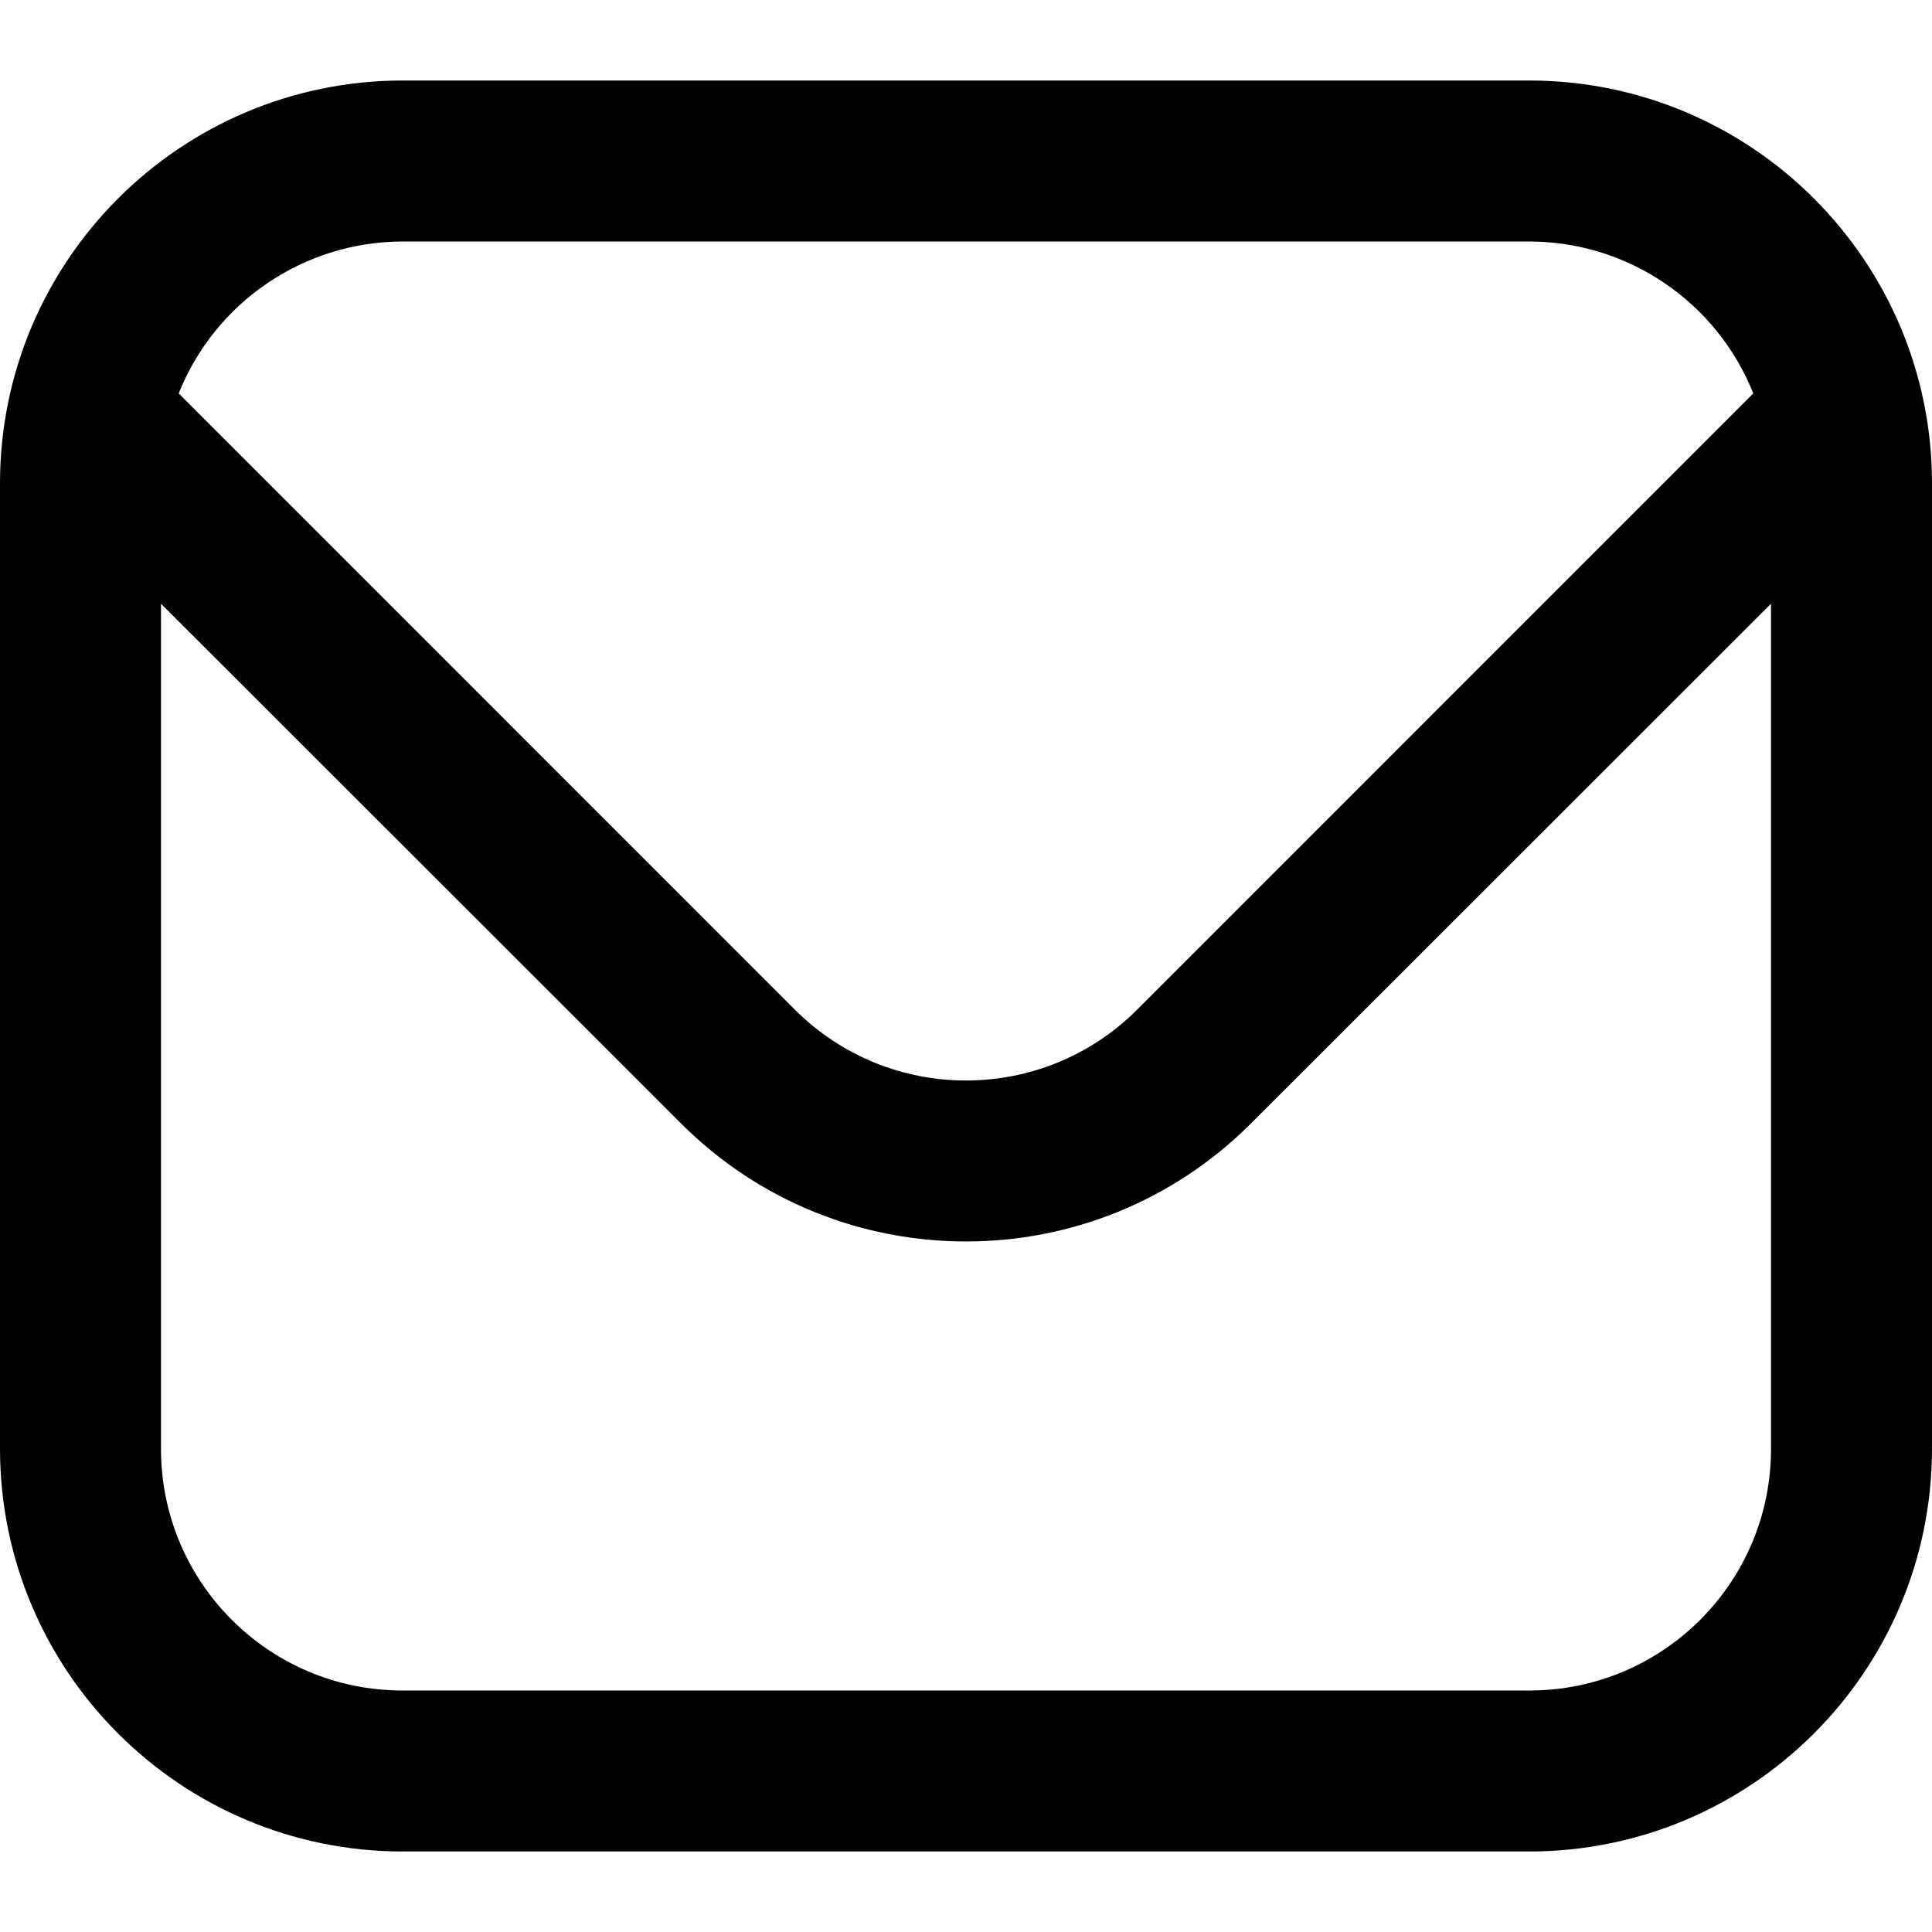
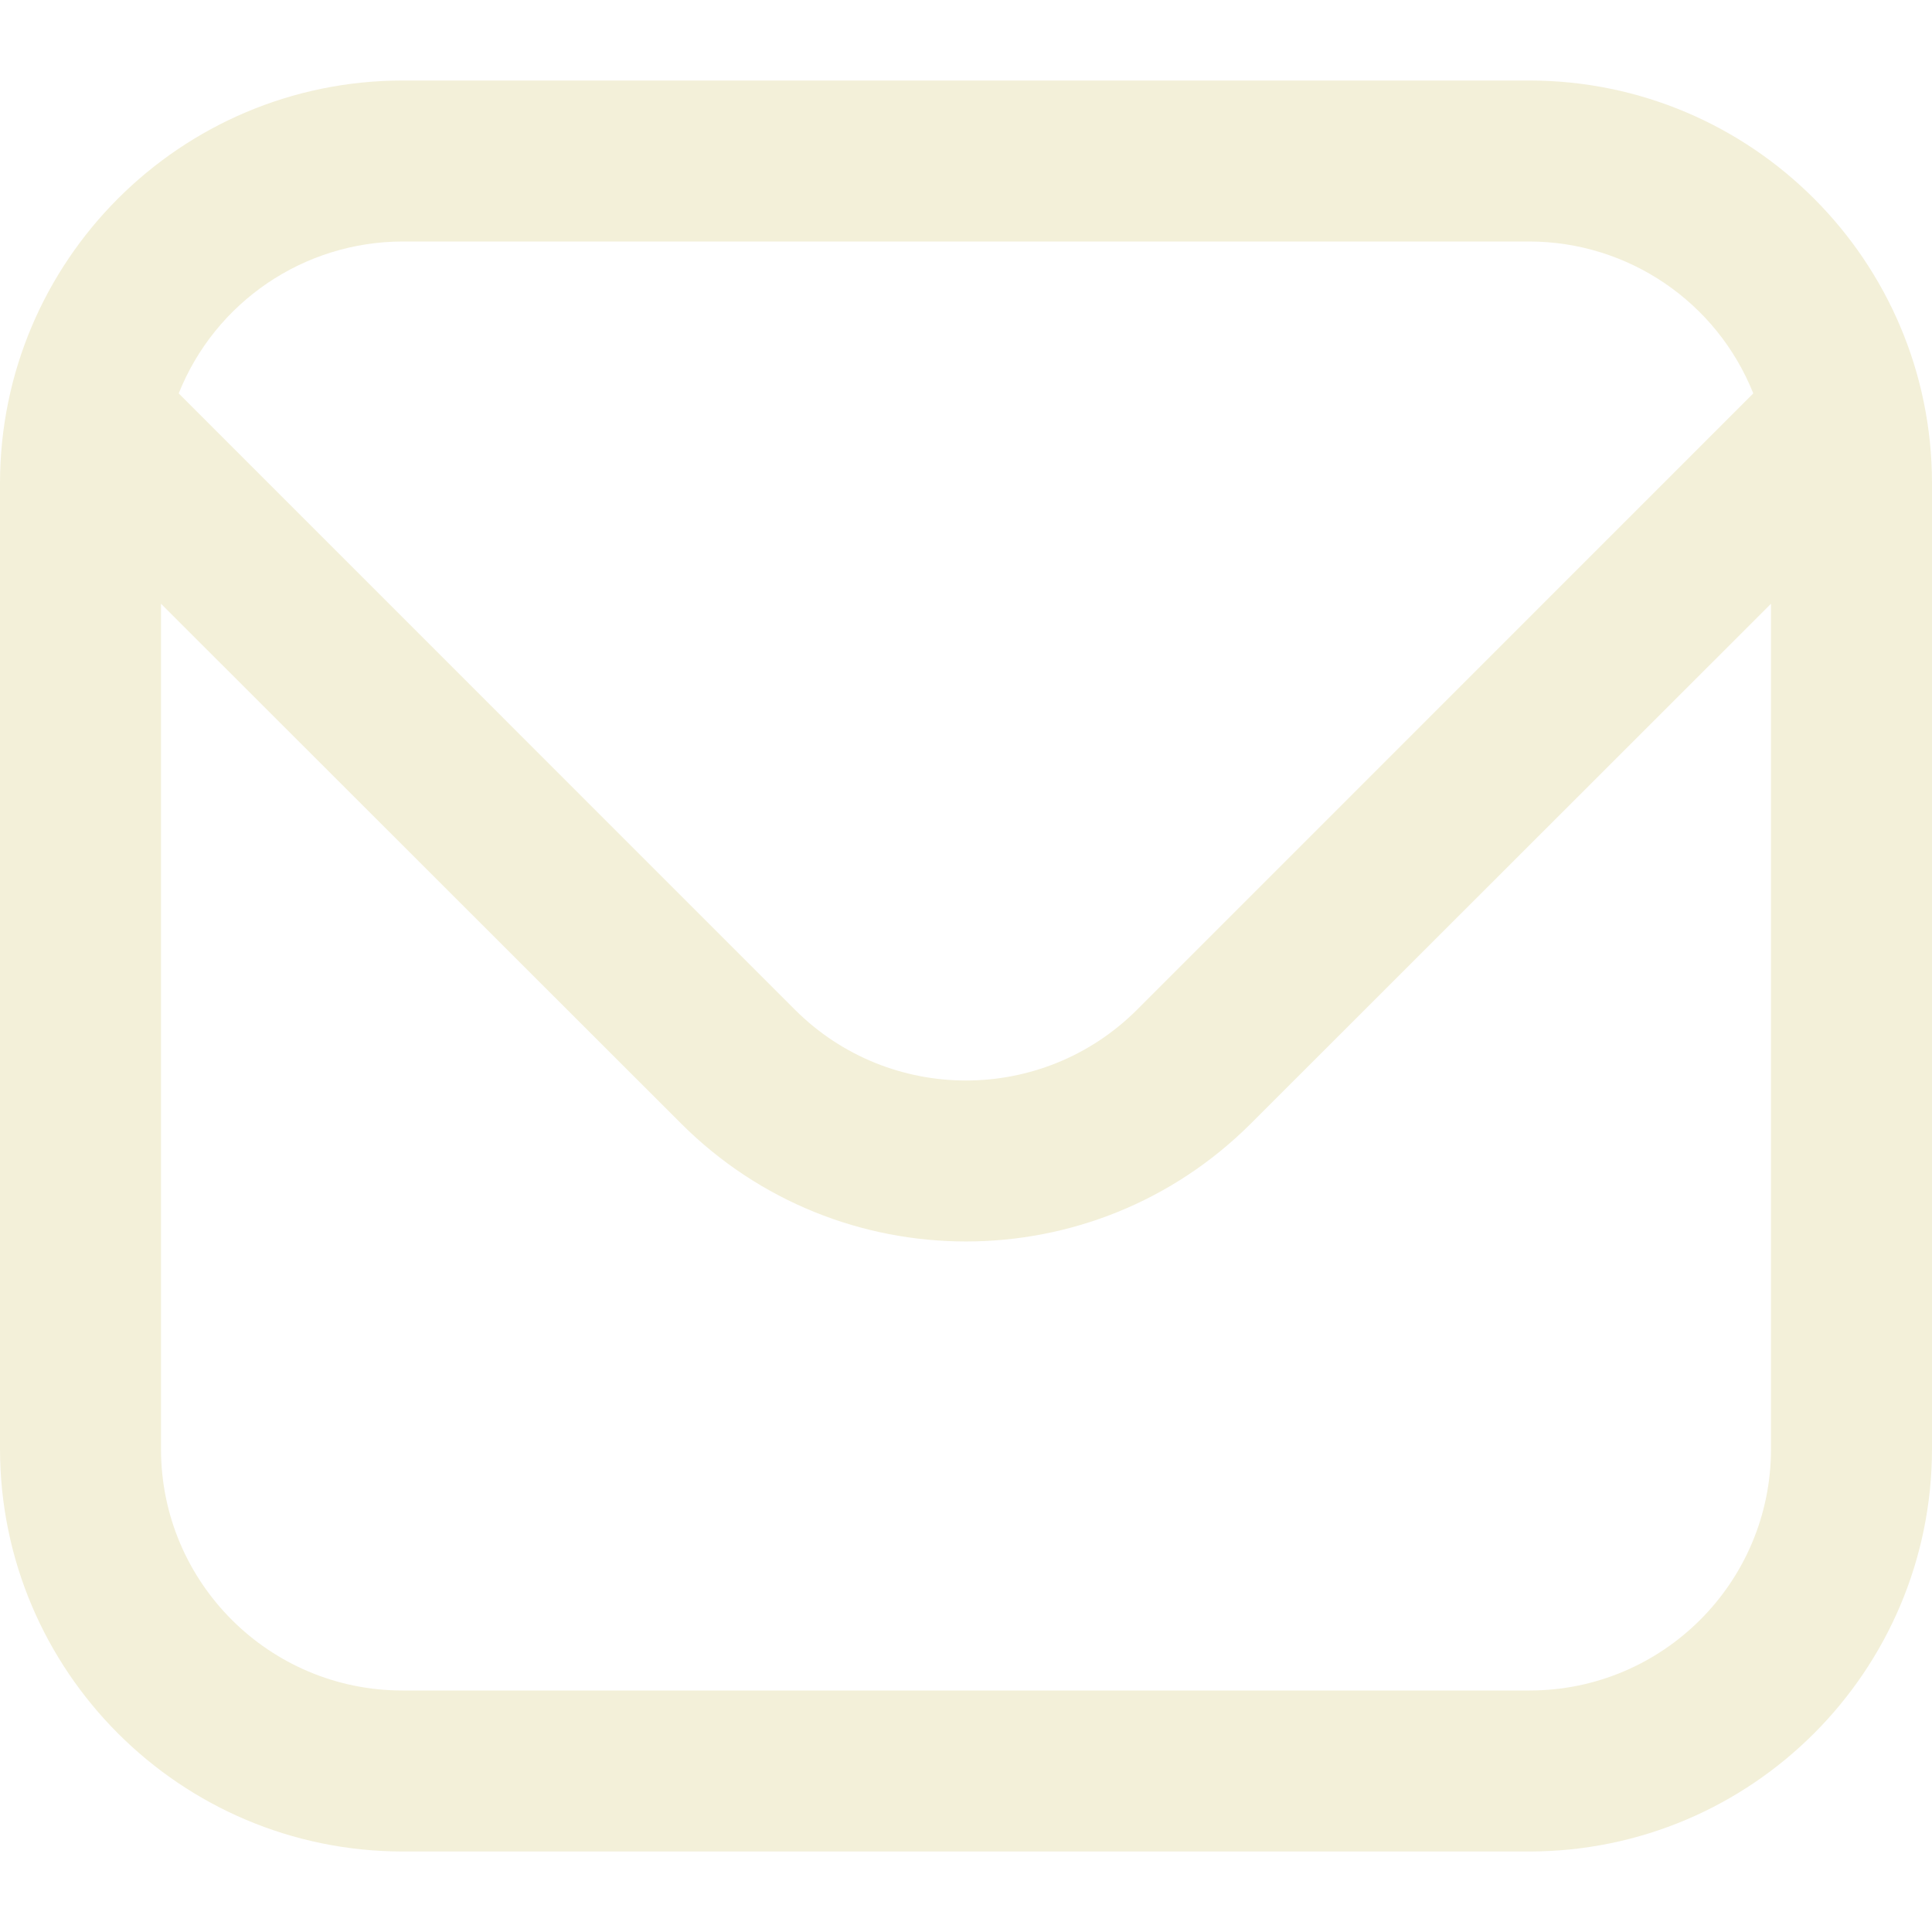
- <svg xmlns="http://www.w3.org/2000/svg" id="Outline" viewBox="0 0 24 24" width="512" height="512">
+ <svg xmlns="http://www.w3.org/2000/svg" id="Outline" viewBox="0 0 24 24" width="512" height="512" fill="#f3f0d9">
  <path d="M19,1H5A5.006,5.006,0,0,0,0,6V18a5.006,5.006,0,0,0,5,5H19a5.006,5.006,0,0,0,5-5V6A5.006,5.006,0,0,0,19,1ZM5,3H19a3,3,0,0,1,2.78,1.887l-7.658,7.659a3.007,3.007,0,0,1-4.244,0L2.22,4.887A3,3,0,0,1,5,3ZM19,21H5a3,3,0,0,1-3-3V7.5L8.464,13.96a5.007,5.007,0,0,0,7.072,0L22,7.5V18A3,3,0,0,1,19,21Z" />
</svg>
